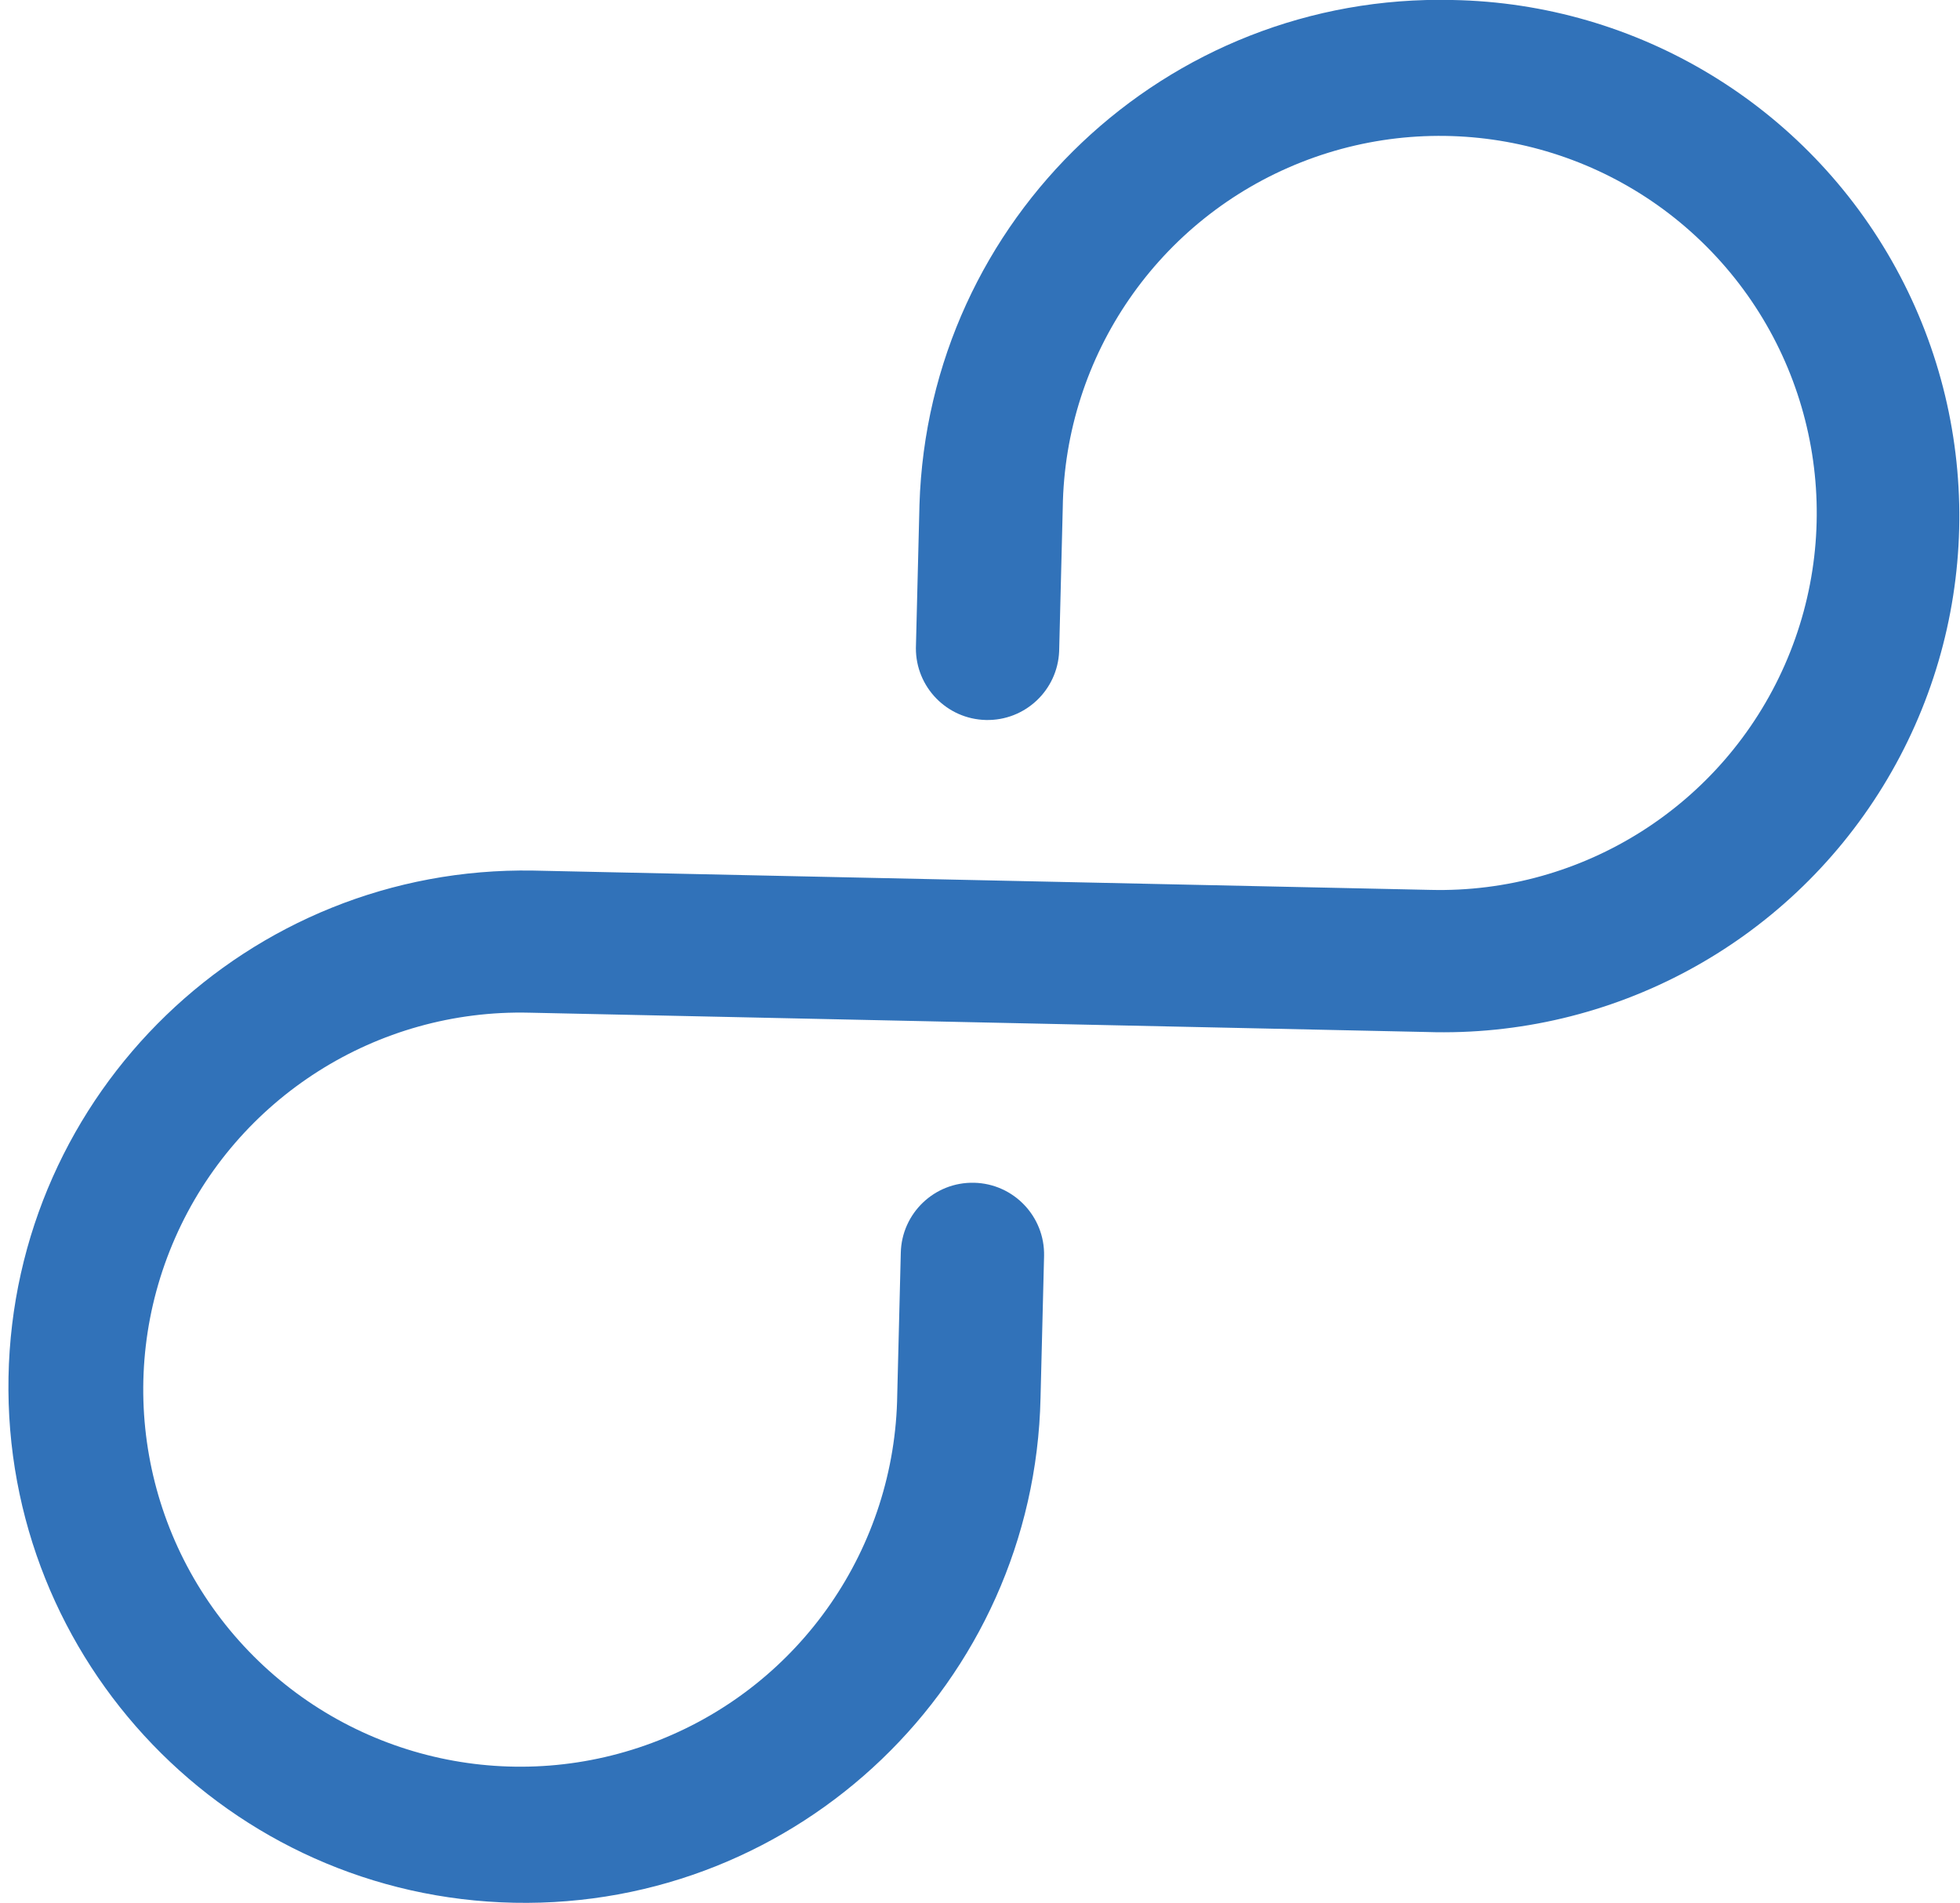
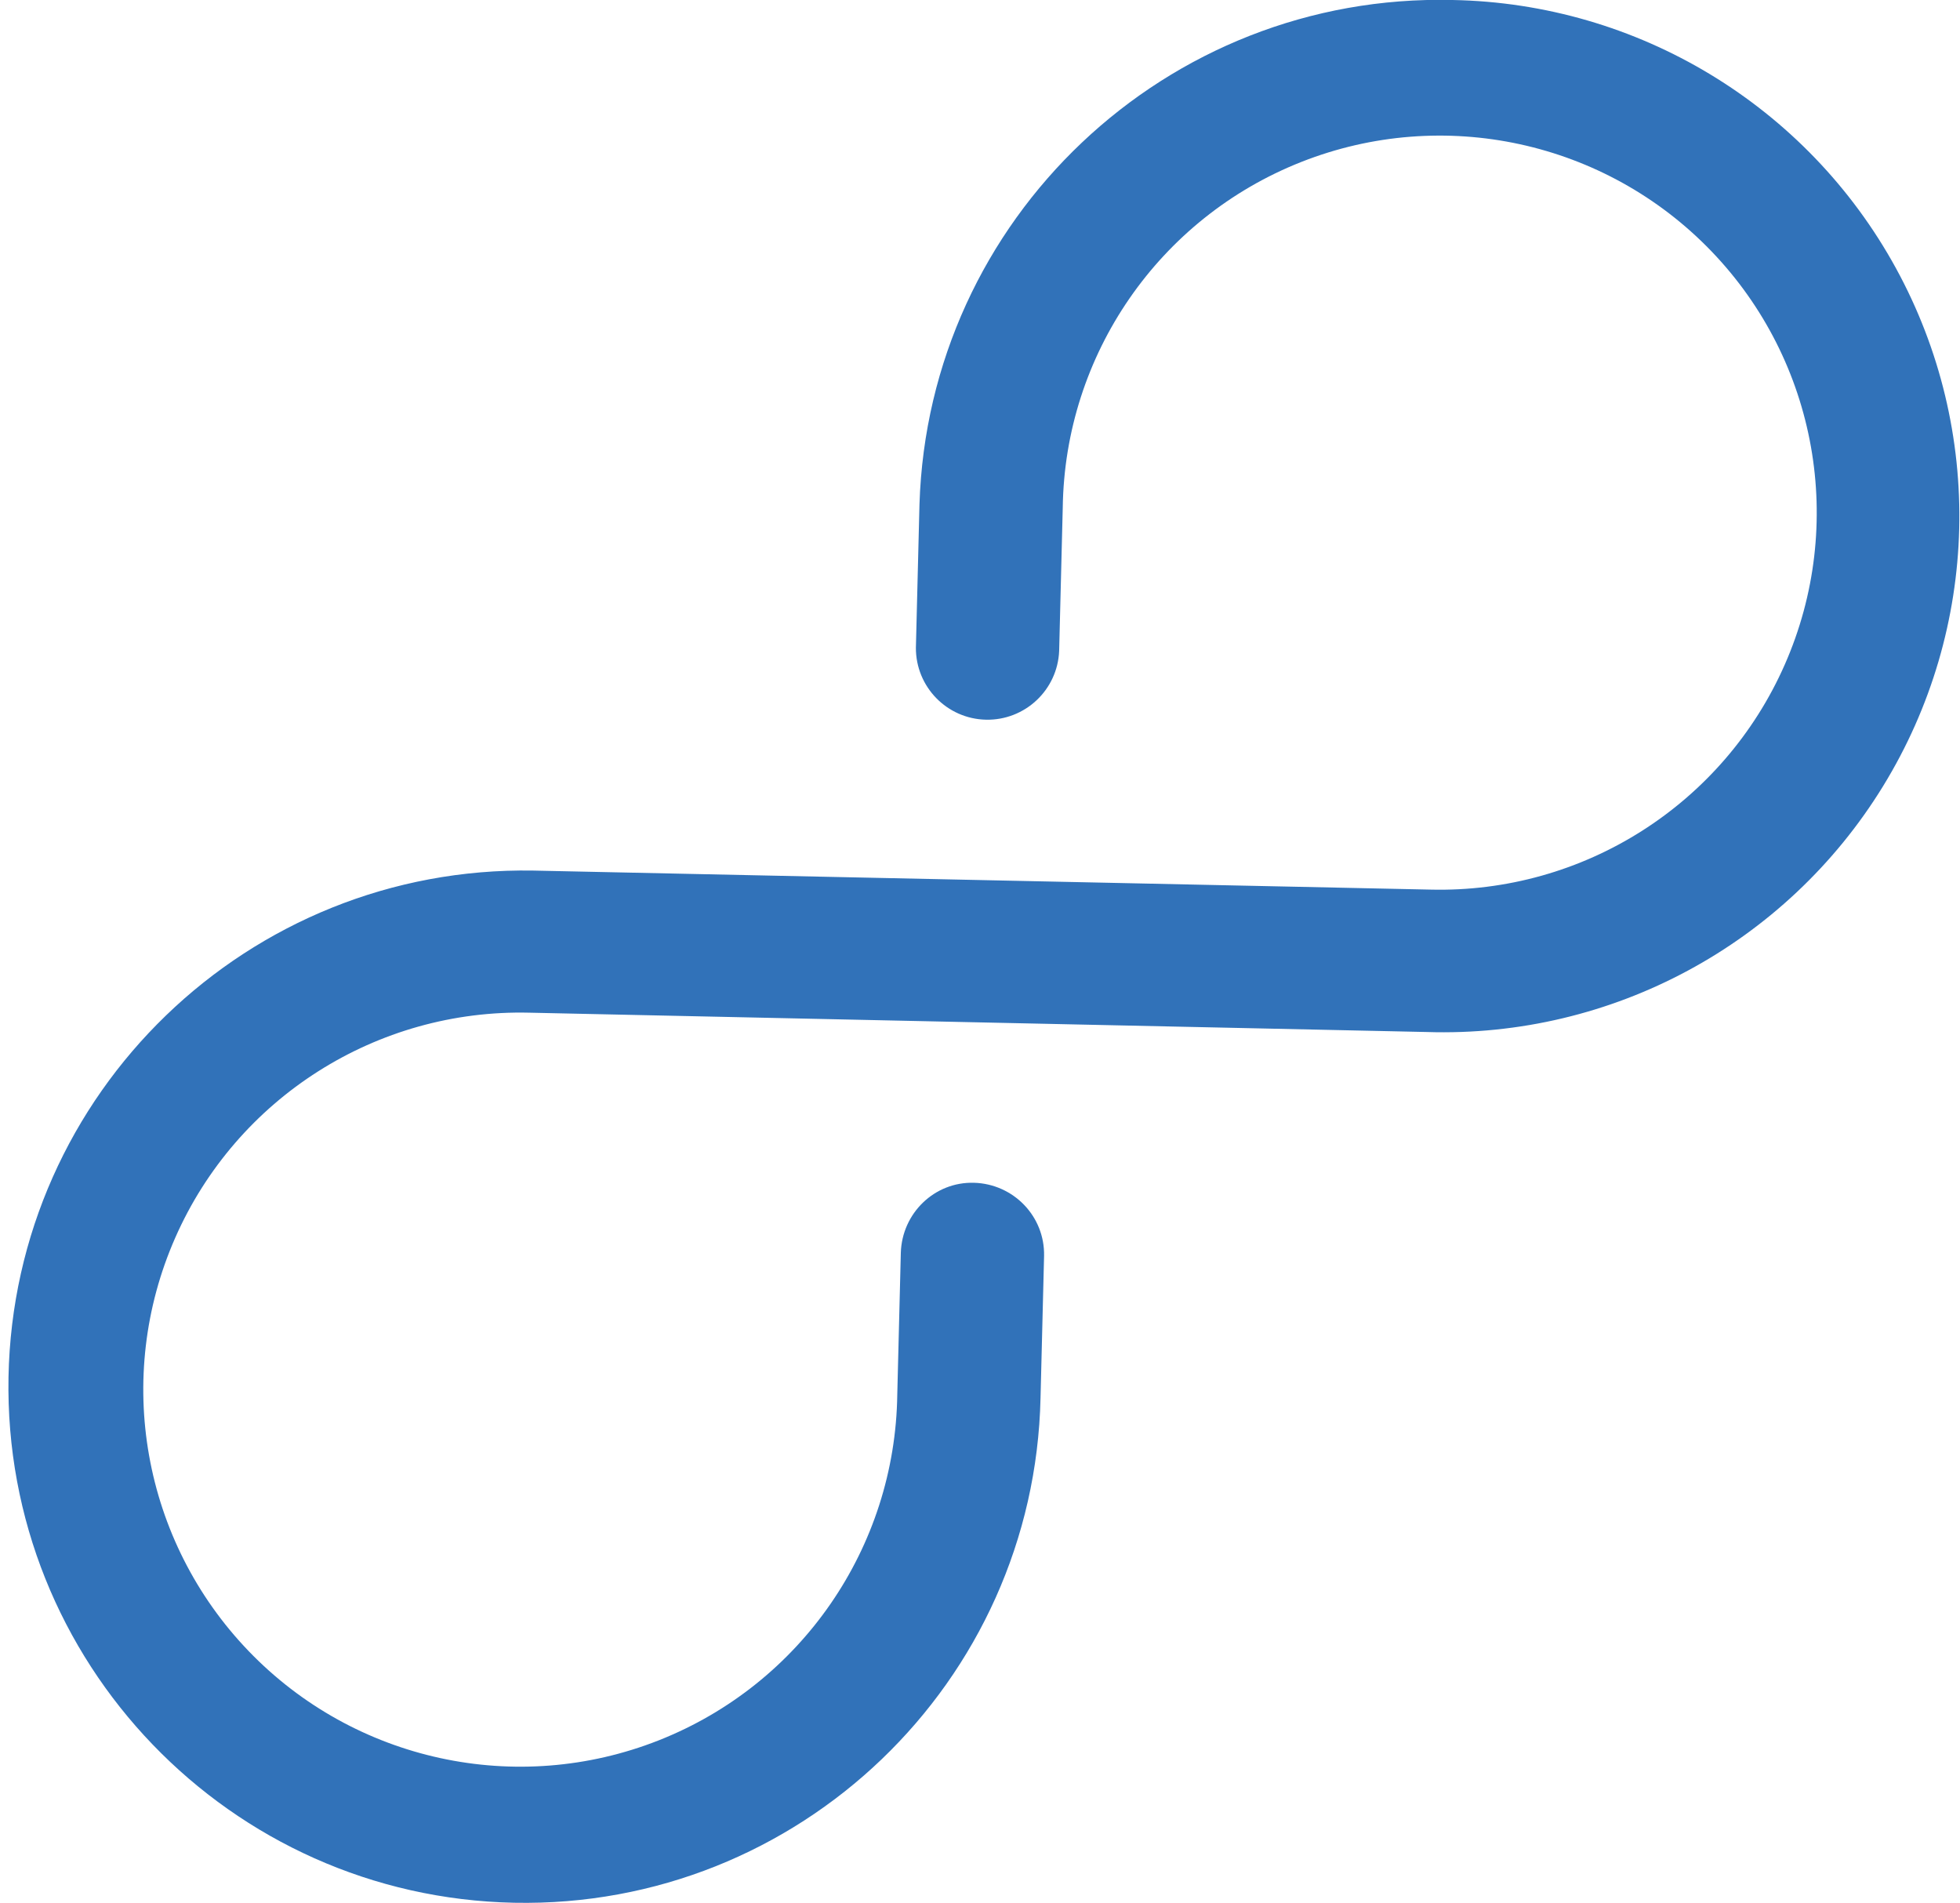
- <svg xmlns="http://www.w3.org/2000/svg" width="68" height="66" viewBox="0 0 68 66">
-   <defs>
-     <style>
-       .cls-1 {
-         fill: #3172b9;
-         fill-rule: evenodd;
-       }
-     </style>
-   </defs>
-   <path id="icon" class="cls-1" d="M335.393,1081a18.072,18.072,0,0,0-18.493,17.51l-0.124,4.97a2.486,2.486,0,0,0,4.97.11l0.125-4.97a13.08,13.08,0,1,1,12.752,13.25l-31.123-.67a17.906,17.906,0,1,0,17.6,18.29l0.123-4.92a2.486,2.486,0,0,0-4.971-.11l-0.123,4.92a13.08,13.08,0,1,1-12.752-13.25l31.123,0.67A17.906,17.906,0,1,0,335.393,1081Z" transform="translate(-285 -1081)" />
+ <svg xmlns="http://www.w3.org/2000/svg" width="68" height="66">
+   <path d="M50.393 0C40.465-.236 32.206 7.584 31.9 17.5l-.124 4.97c-.006 1.356 1.076 2.466 2.43 2.496s2.485-1.032 2.54-2.386l.125-4.97a13.08 13.08 0 0 1 22.503-8.896 13.08 13.08 0 0 1-9.751 22.146L18.5 30.2A17.91 17.91 0 0 0 .295 47.773 17.91 17.91 0 0 0 17.84 66.006 17.91 17.91 0 0 0 36.1 48.49l.123-4.92c.03-1.373-1.058-2.5-2.43-2.54s-2.5 1.058-2.54 2.43l-.123 4.92a13.08 13.08 0 0 1-22.503 8.896 13.08 13.08 0 0 1 9.751-22.146l31.123.67c6.424.205 12.464-3.048 15.828-8.525s3.535-12.335.448-17.972S56.82.116 50.393 0z" fill="#3172b9" fill-rule="evenodd" />
</svg>
